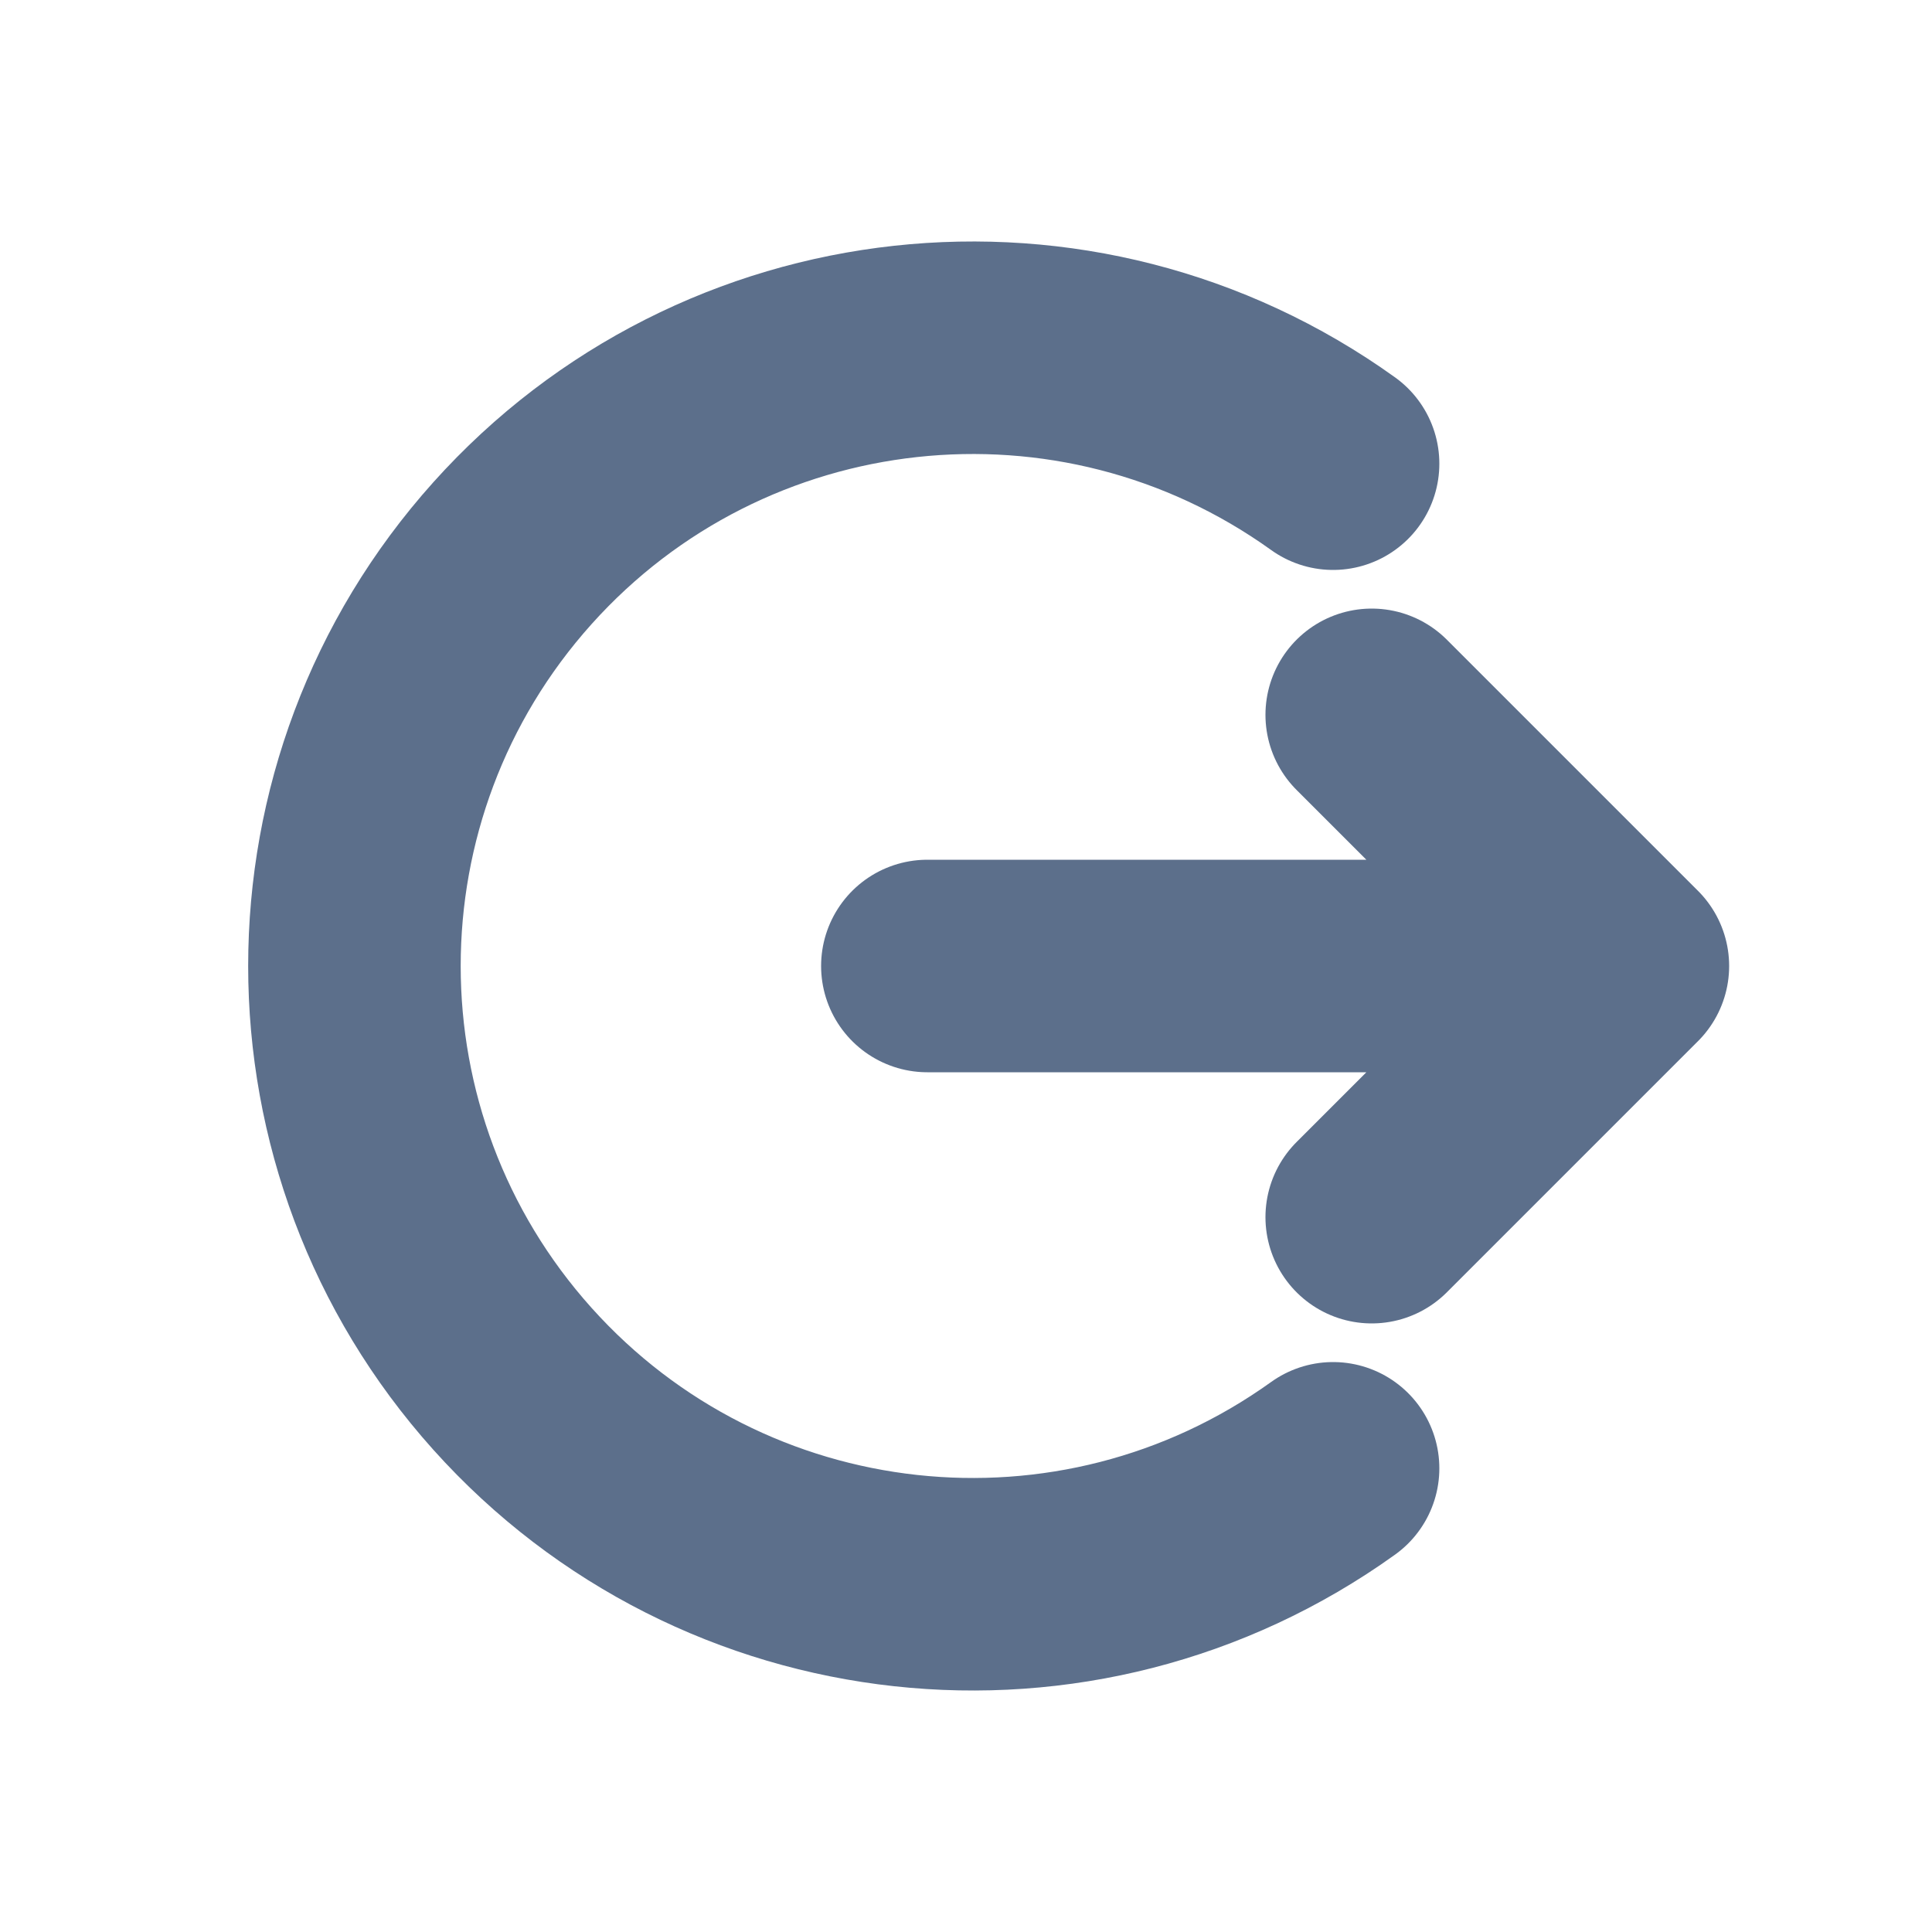
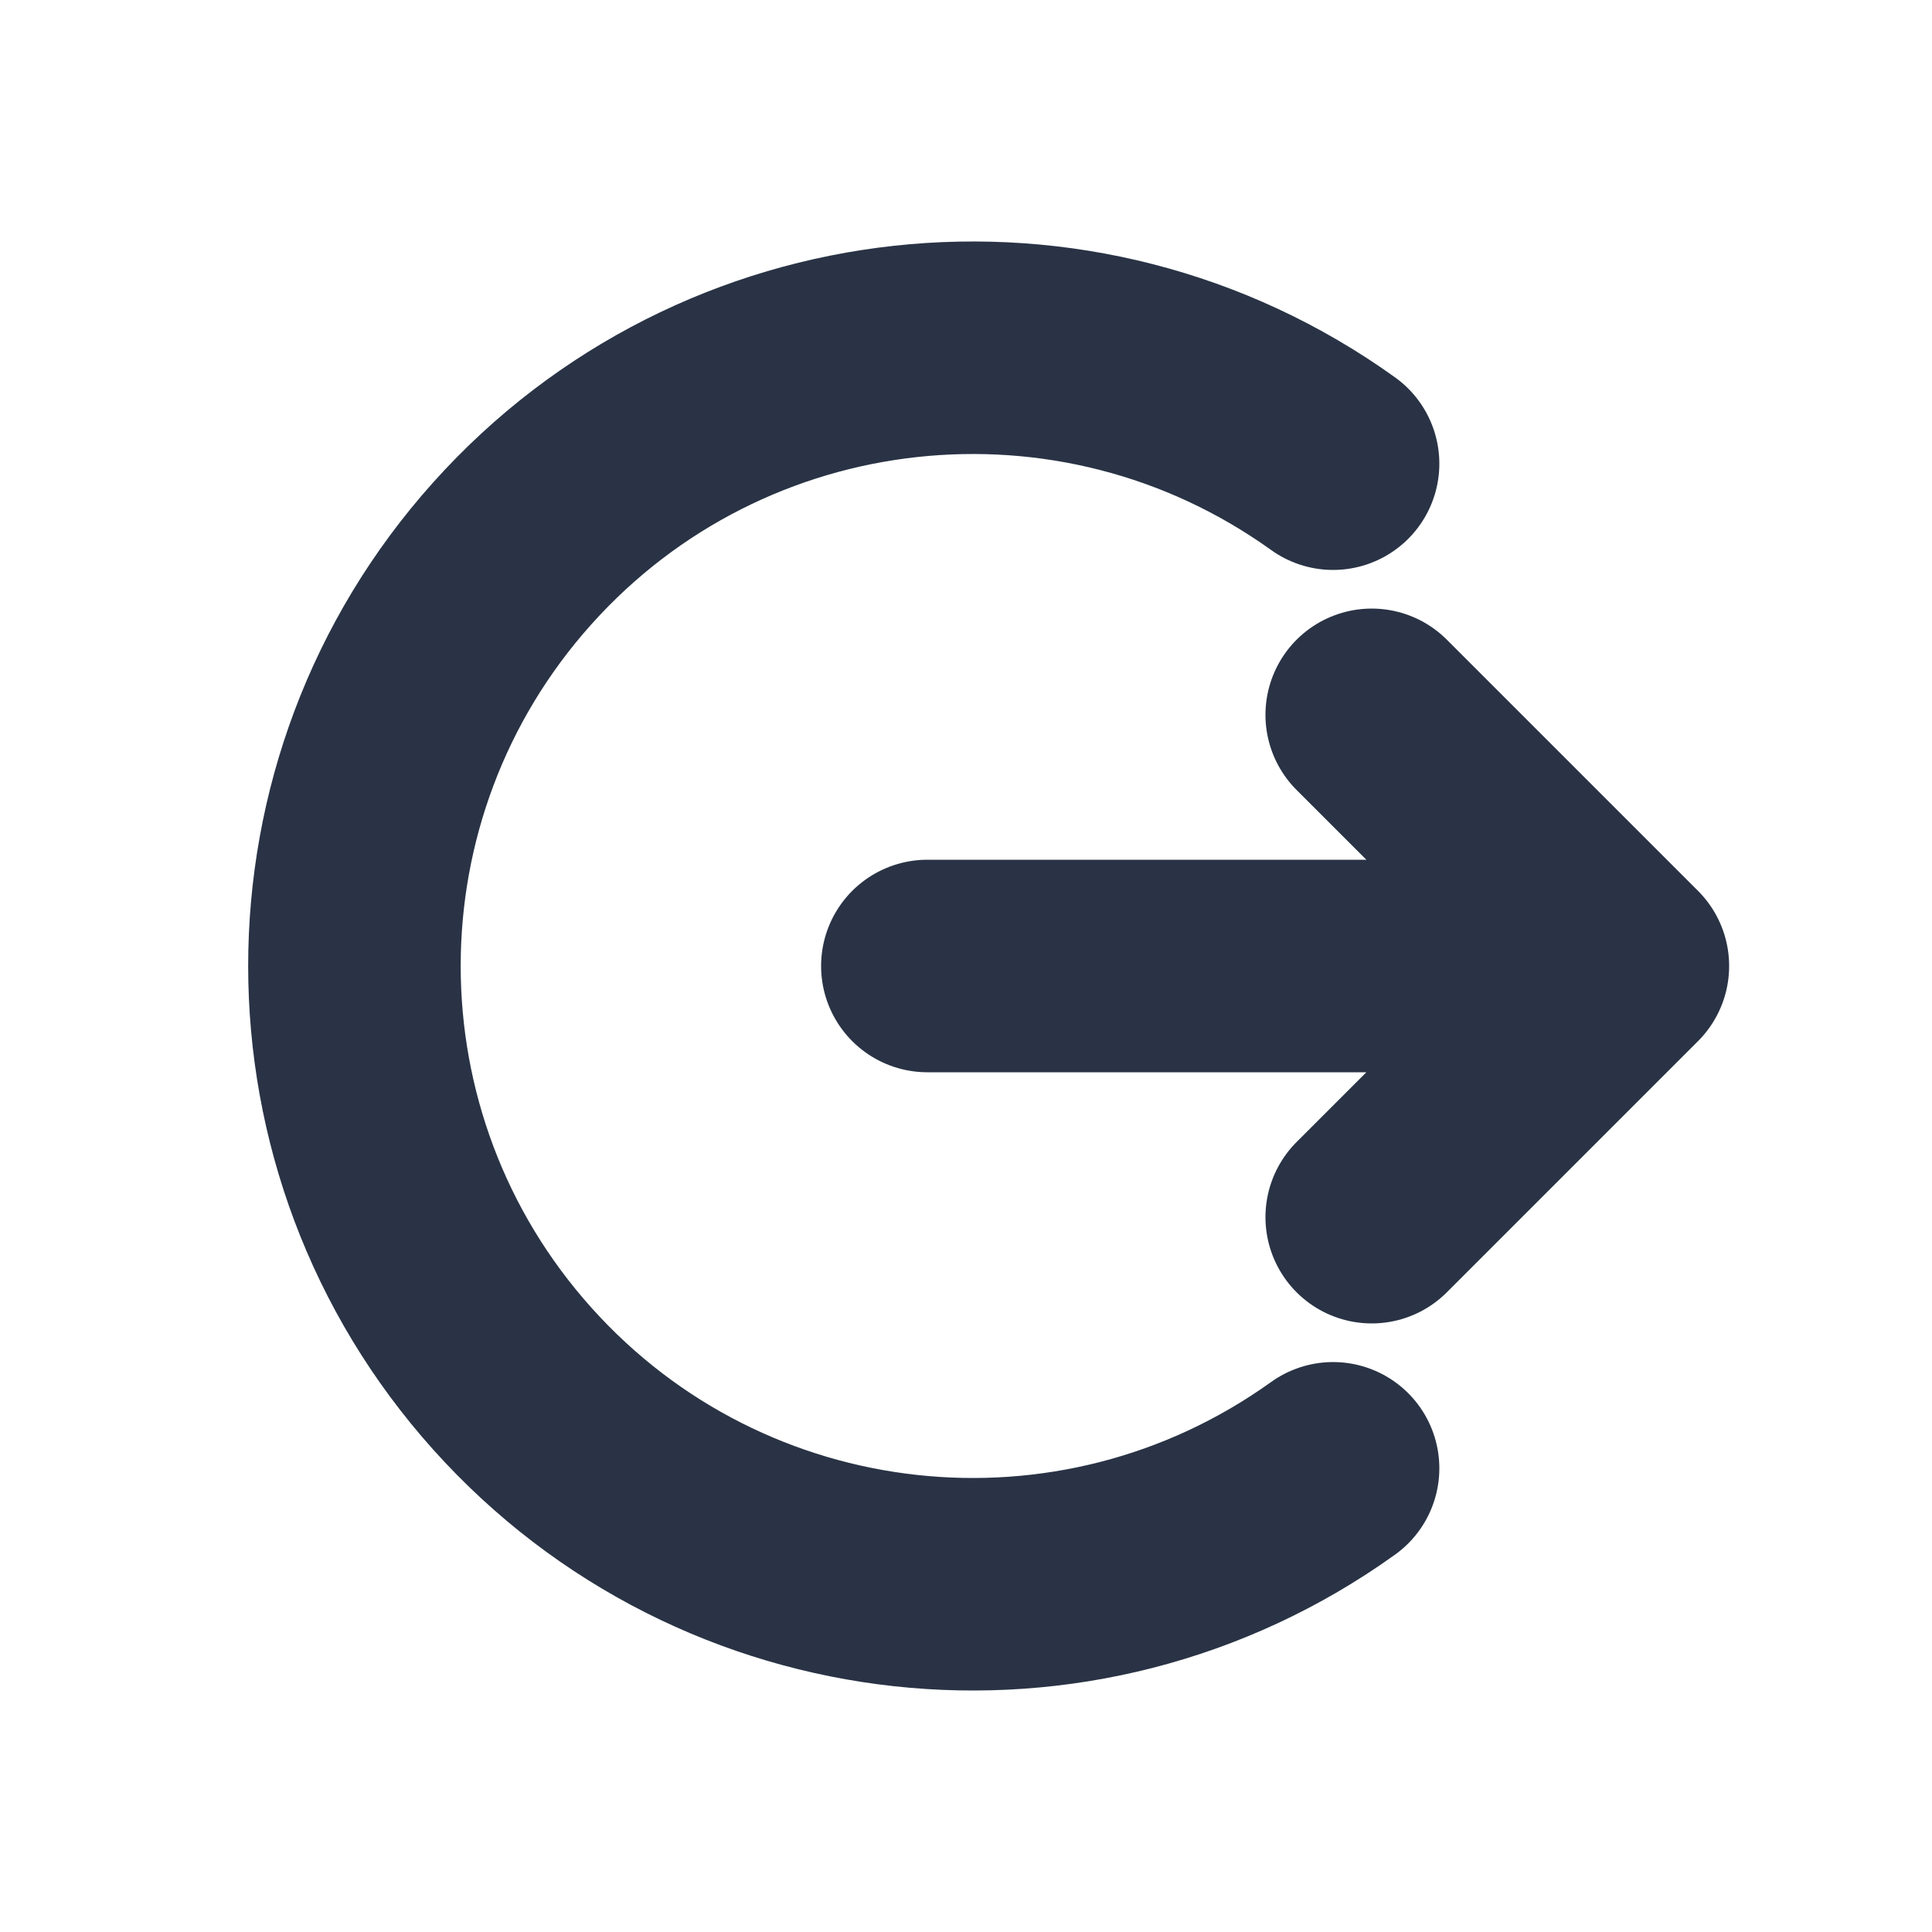
- <svg xmlns="http://www.w3.org/2000/svg" viewBox="0 0 100 100" color="#5c6f8b">
+ <svg xmlns="http://www.w3.org/2000/svg" viewBox="0 0 100 100" color="#293345">
  <g fill="none" stroke="currentColor" stroke-width="11" stroke-linecap="round" stroke-linejoin="round">
    <path d="M69 24A32 32 0 1 0 69 76" />
    <path d="M48 50H84M71 37L84 50L71 63" />
  </g>
</svg>
